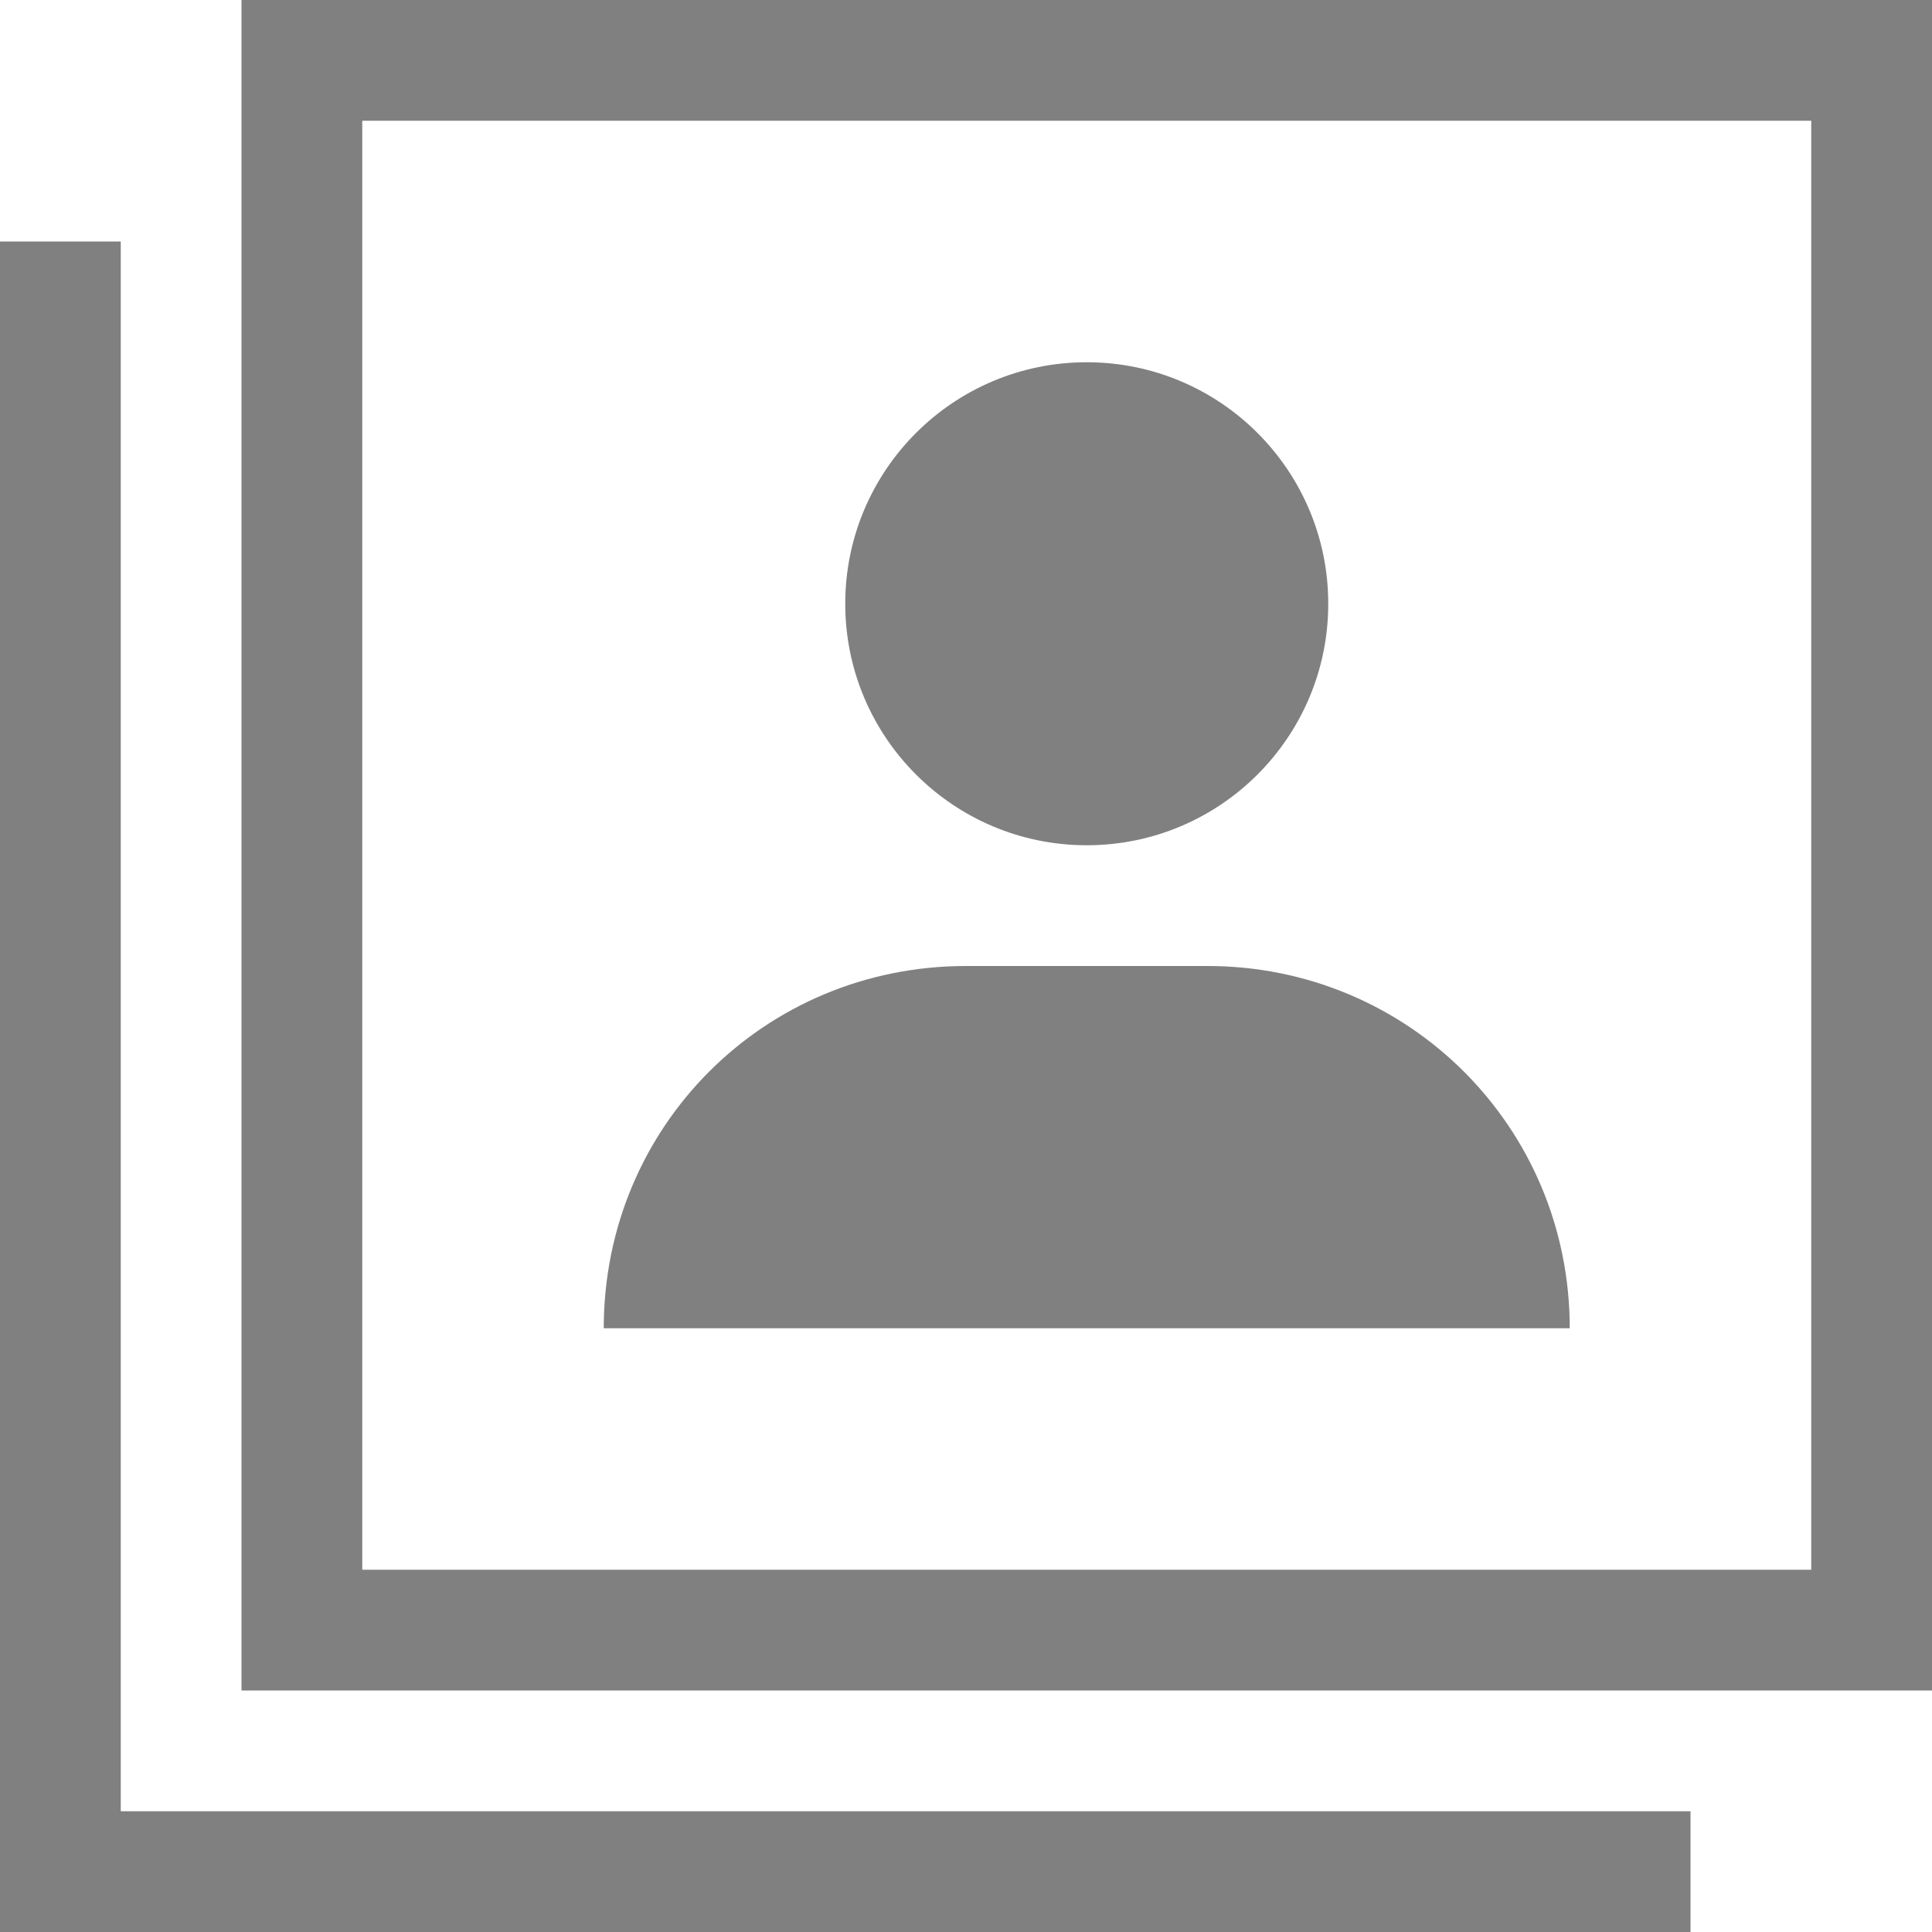
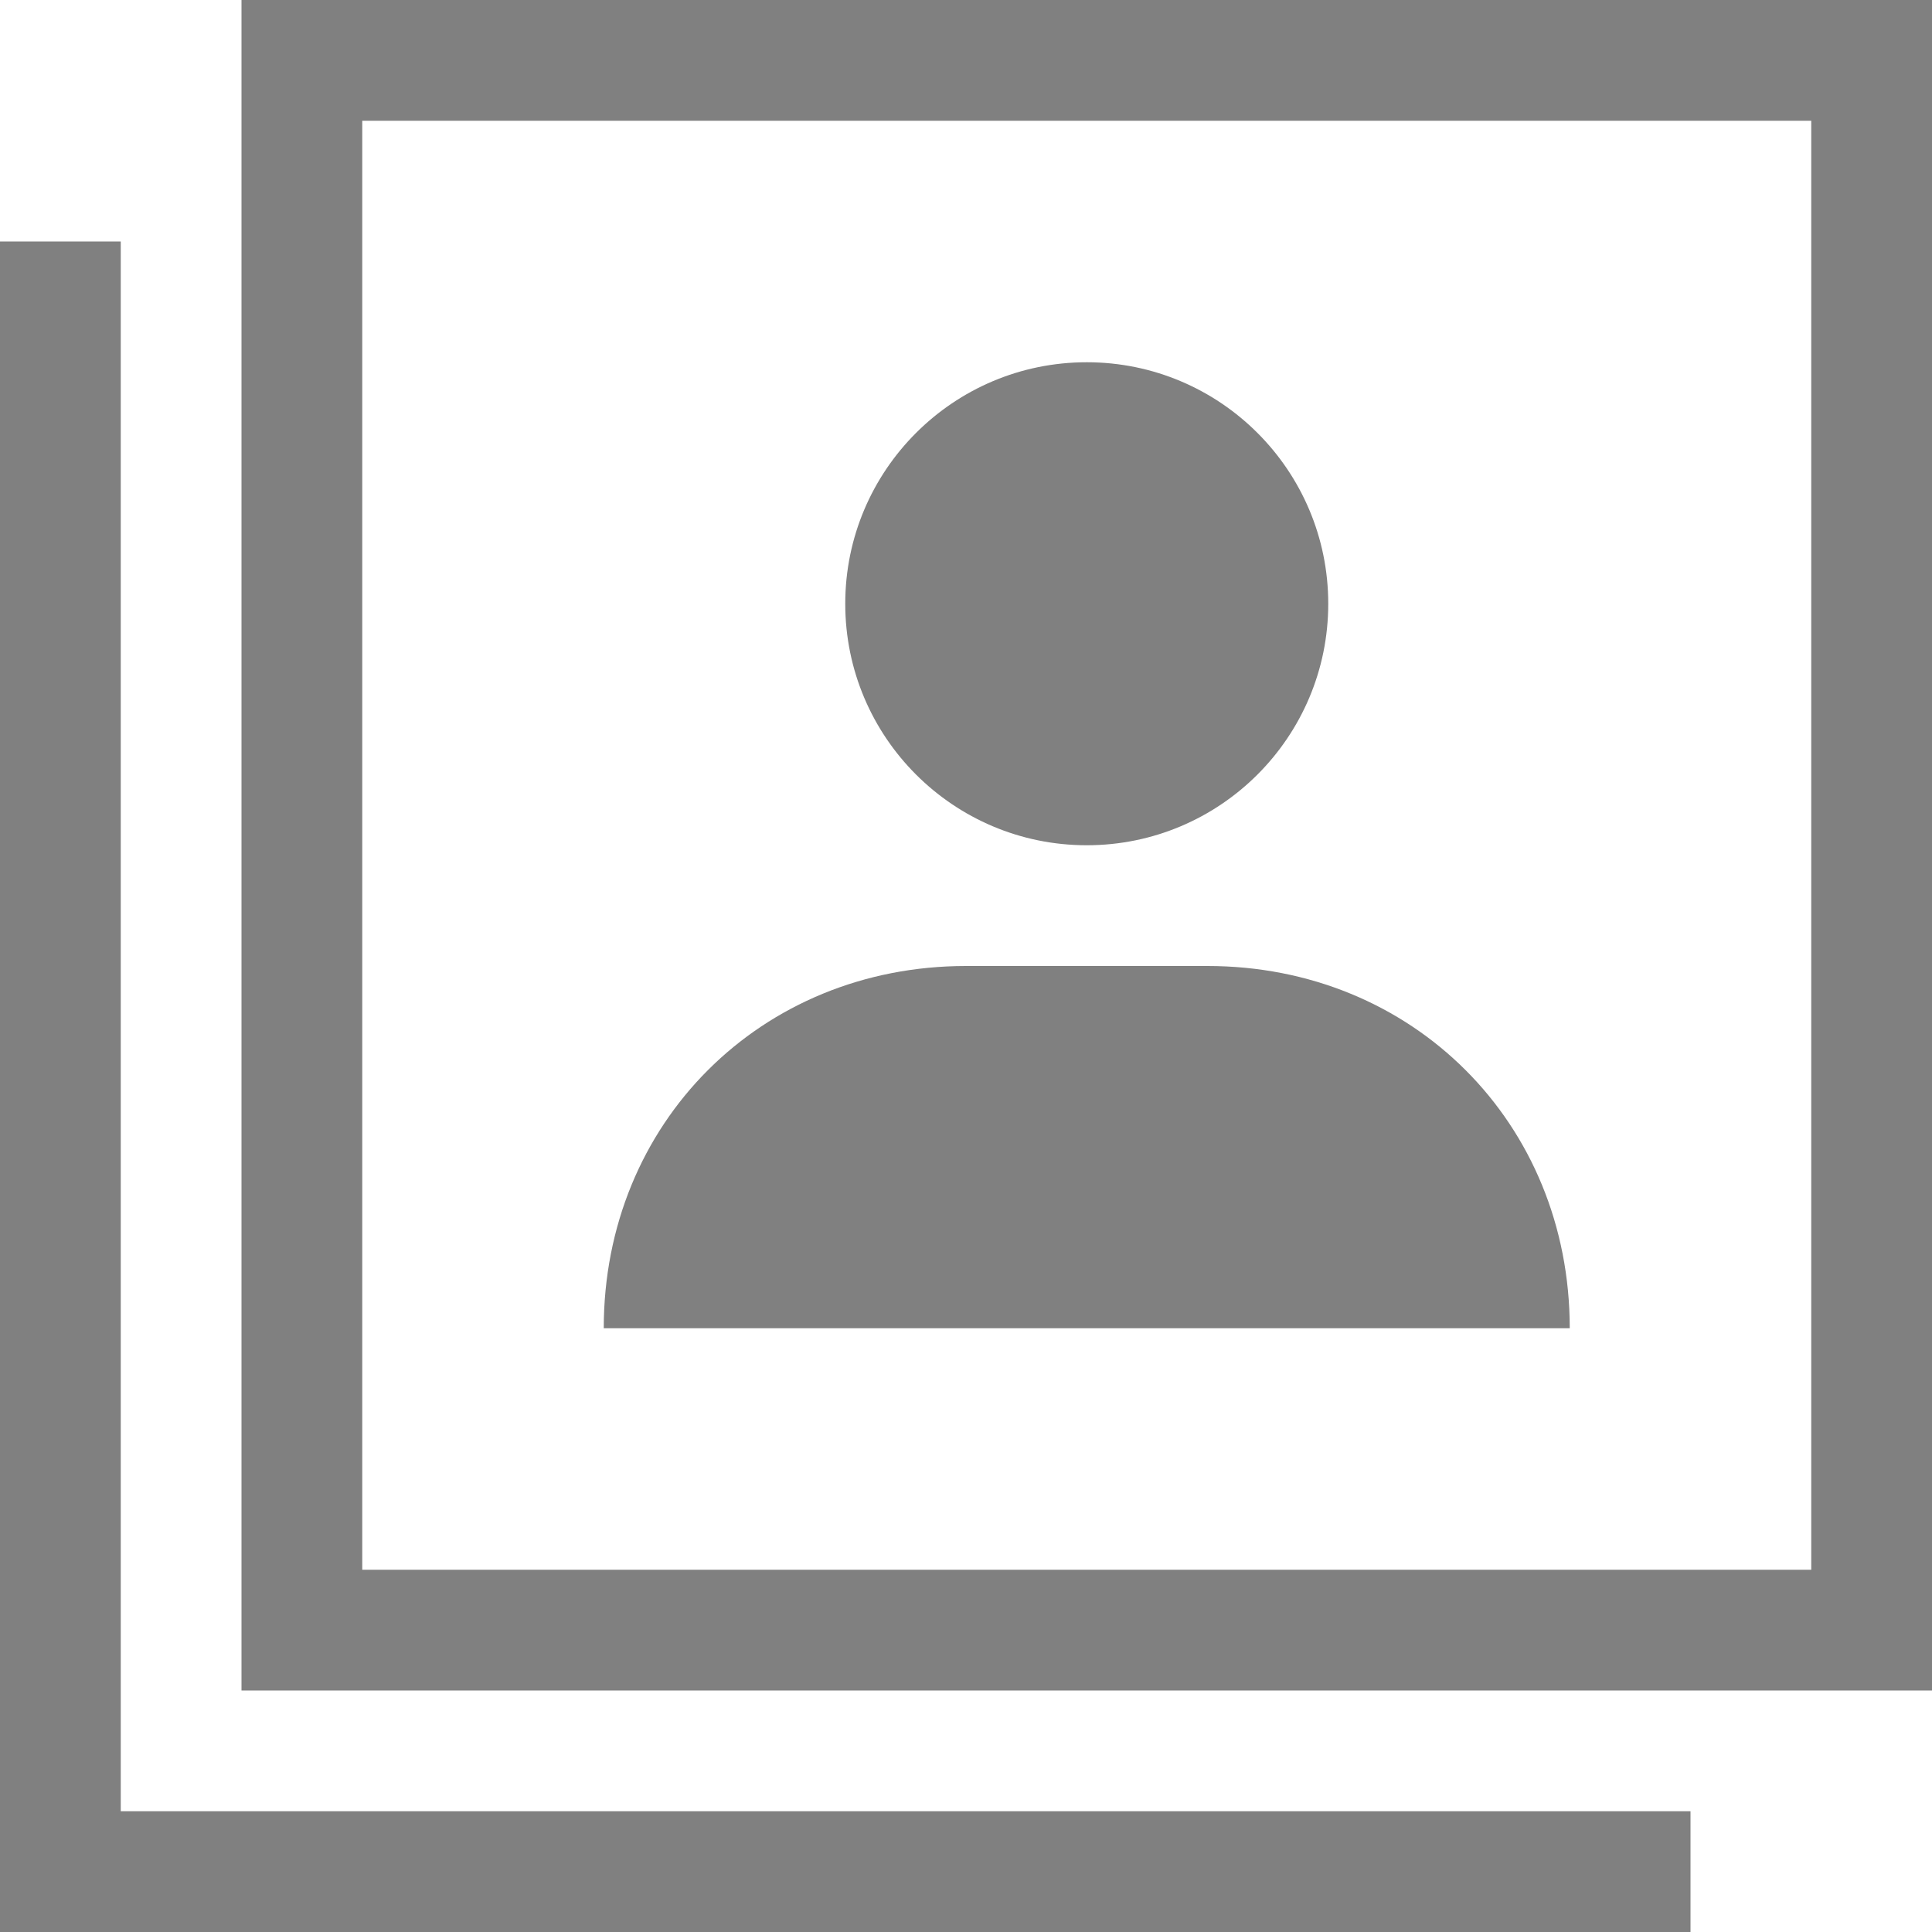
<svg xmlns="http://www.w3.org/2000/svg" width="16" height="16" viewBox="0 0 16 16" fill="gray">
-   <path d="M0 2L1 2L1 15L14 15L14 16L0 16Z" />
-   <path d="M0 0L14 0L14 14L0 14ZM1 1L13 1L13 13L1 13Z" fill-rule="evenodd" transform="translate(2 0)" />
-   <path d="M5 0C6.66 0 8 1.33 8 3L8 3L0 3L0 3C0 1.33 1.33 0 3 0Z" transform="translate(5 8)" />
+   <path d="M2 0L16 0L16 14L2 14ZM3 1L3 13L15 13L15 1ZM0 2L1 2L1 15L14 15L14 16L0 16Z" />
+   <path d="M5 0C6.7 0 8 1.3 8 3L8 3L0 3L0 3C0 1.3 1.3 0 3 0Z" transform="translate(5 8)" />
  <circle r="2" cx="9" cy="5" />
</svg>
